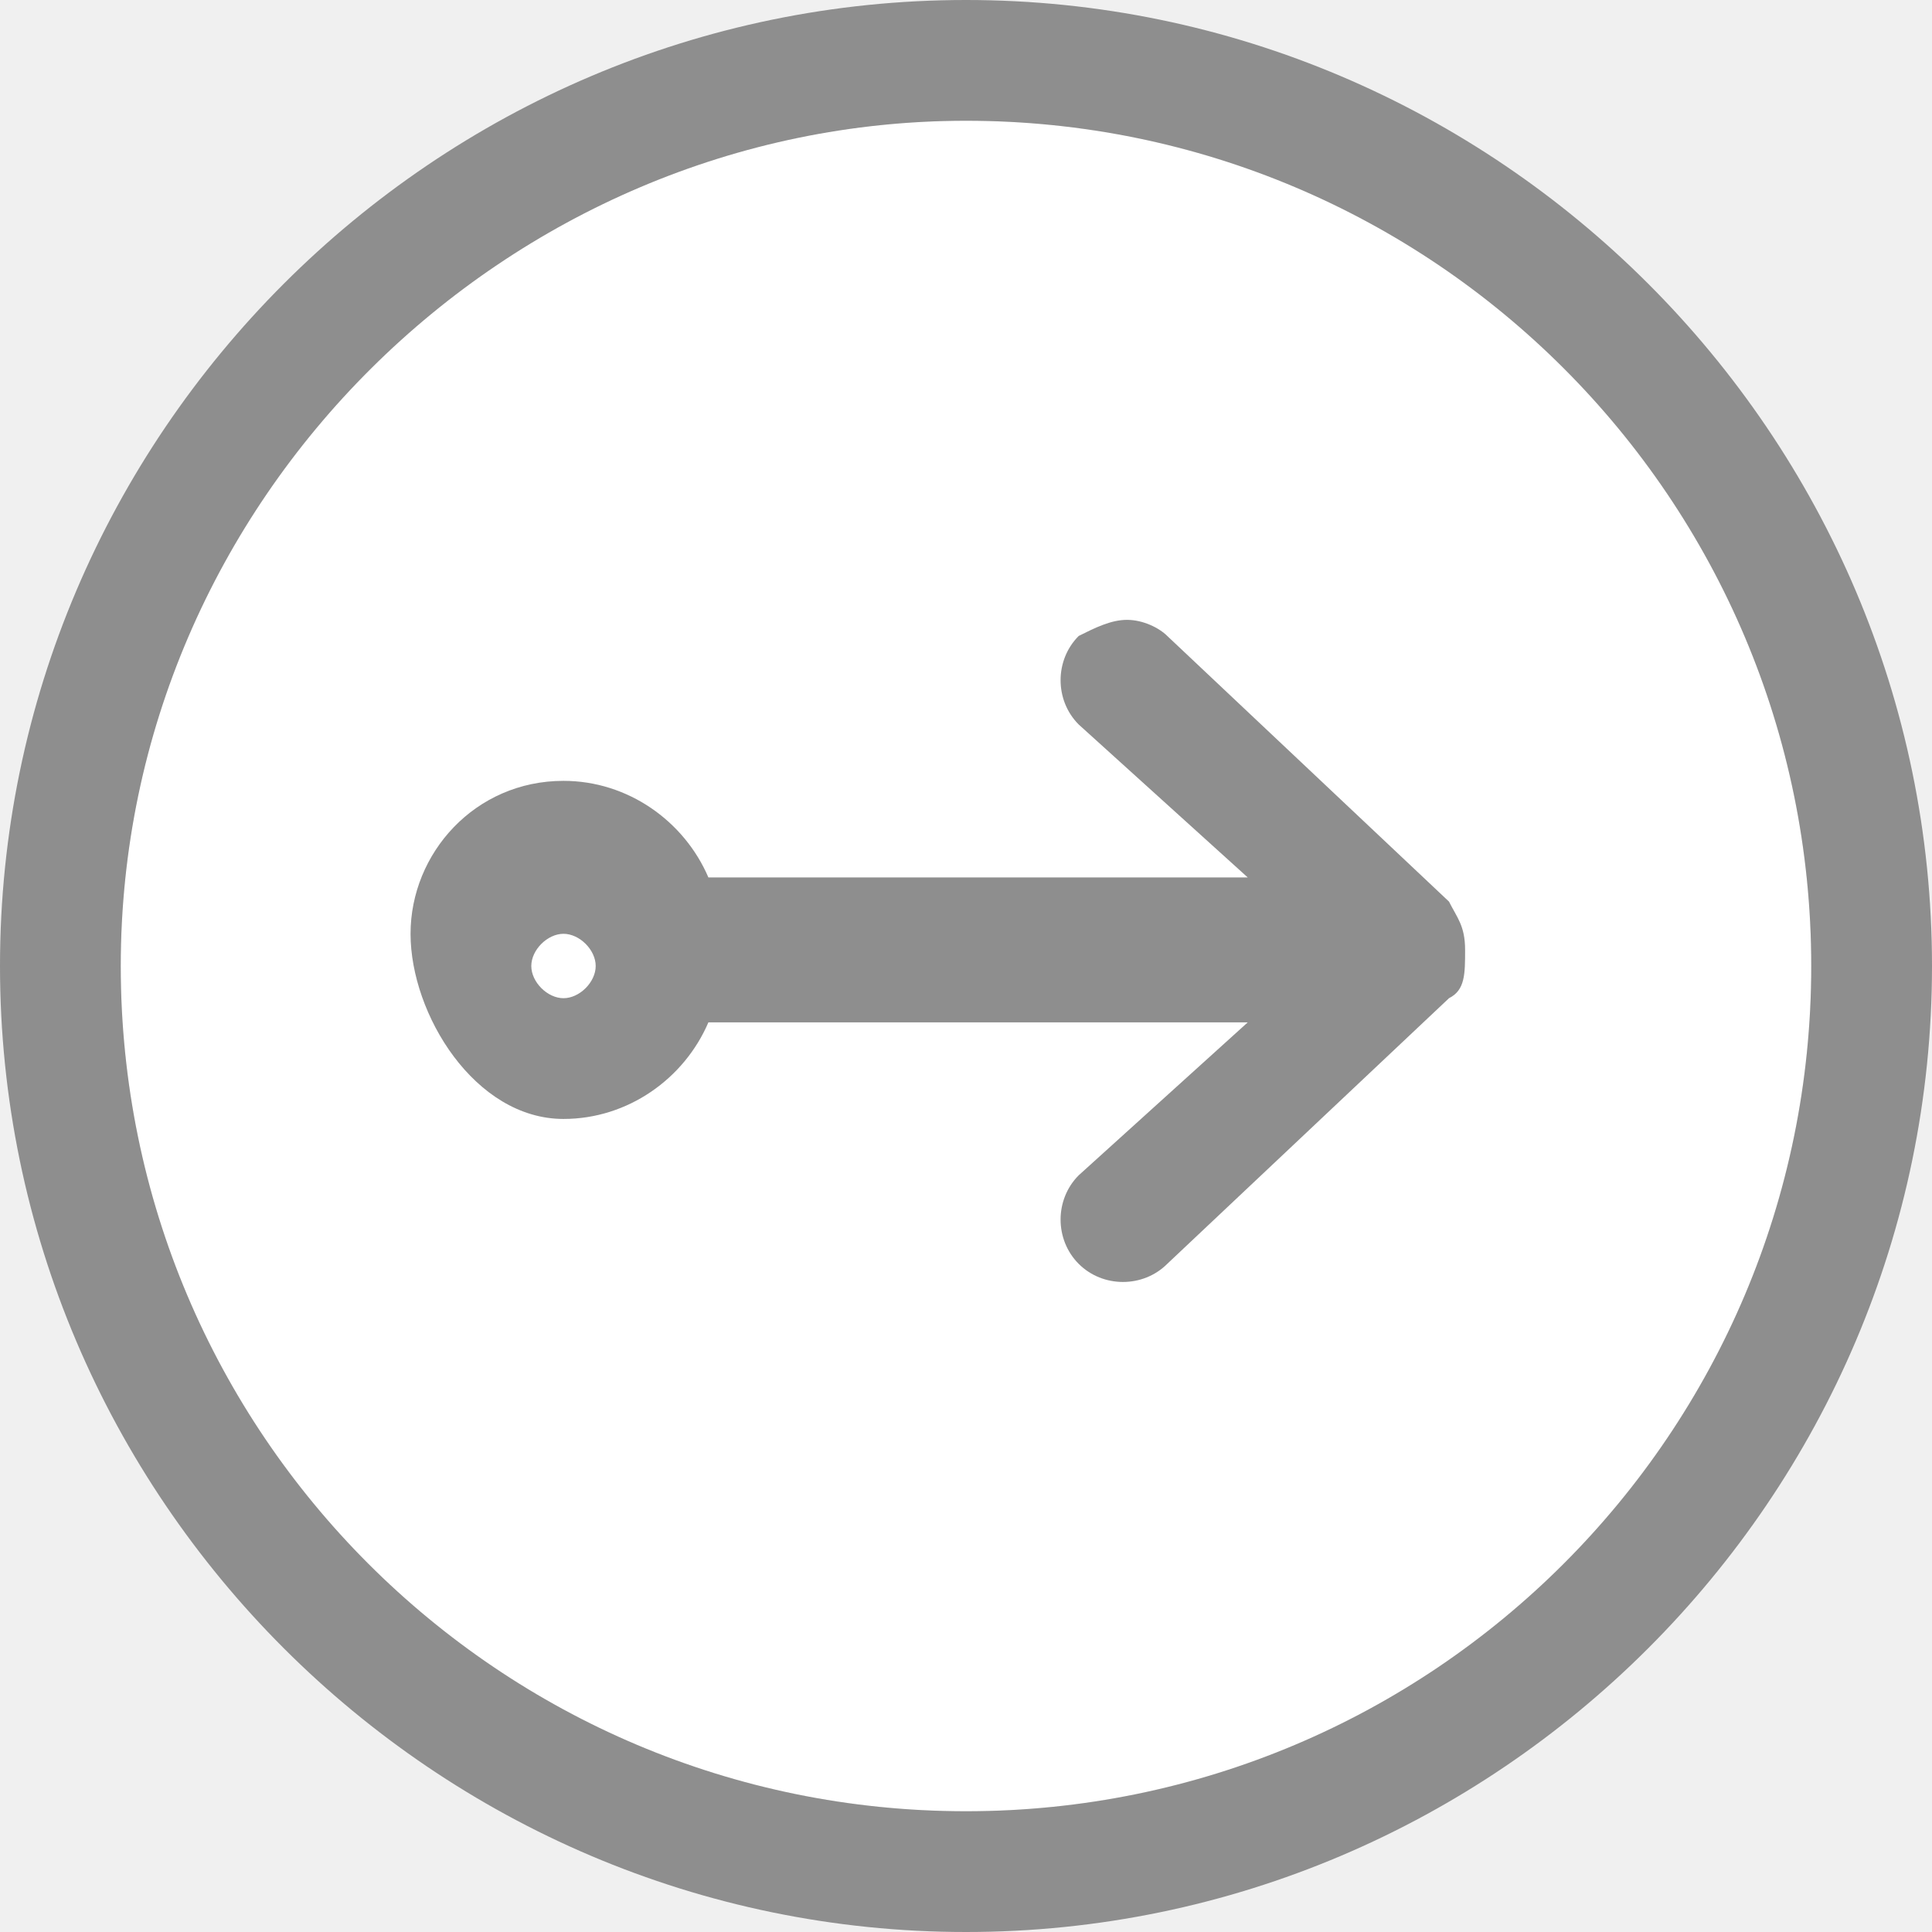
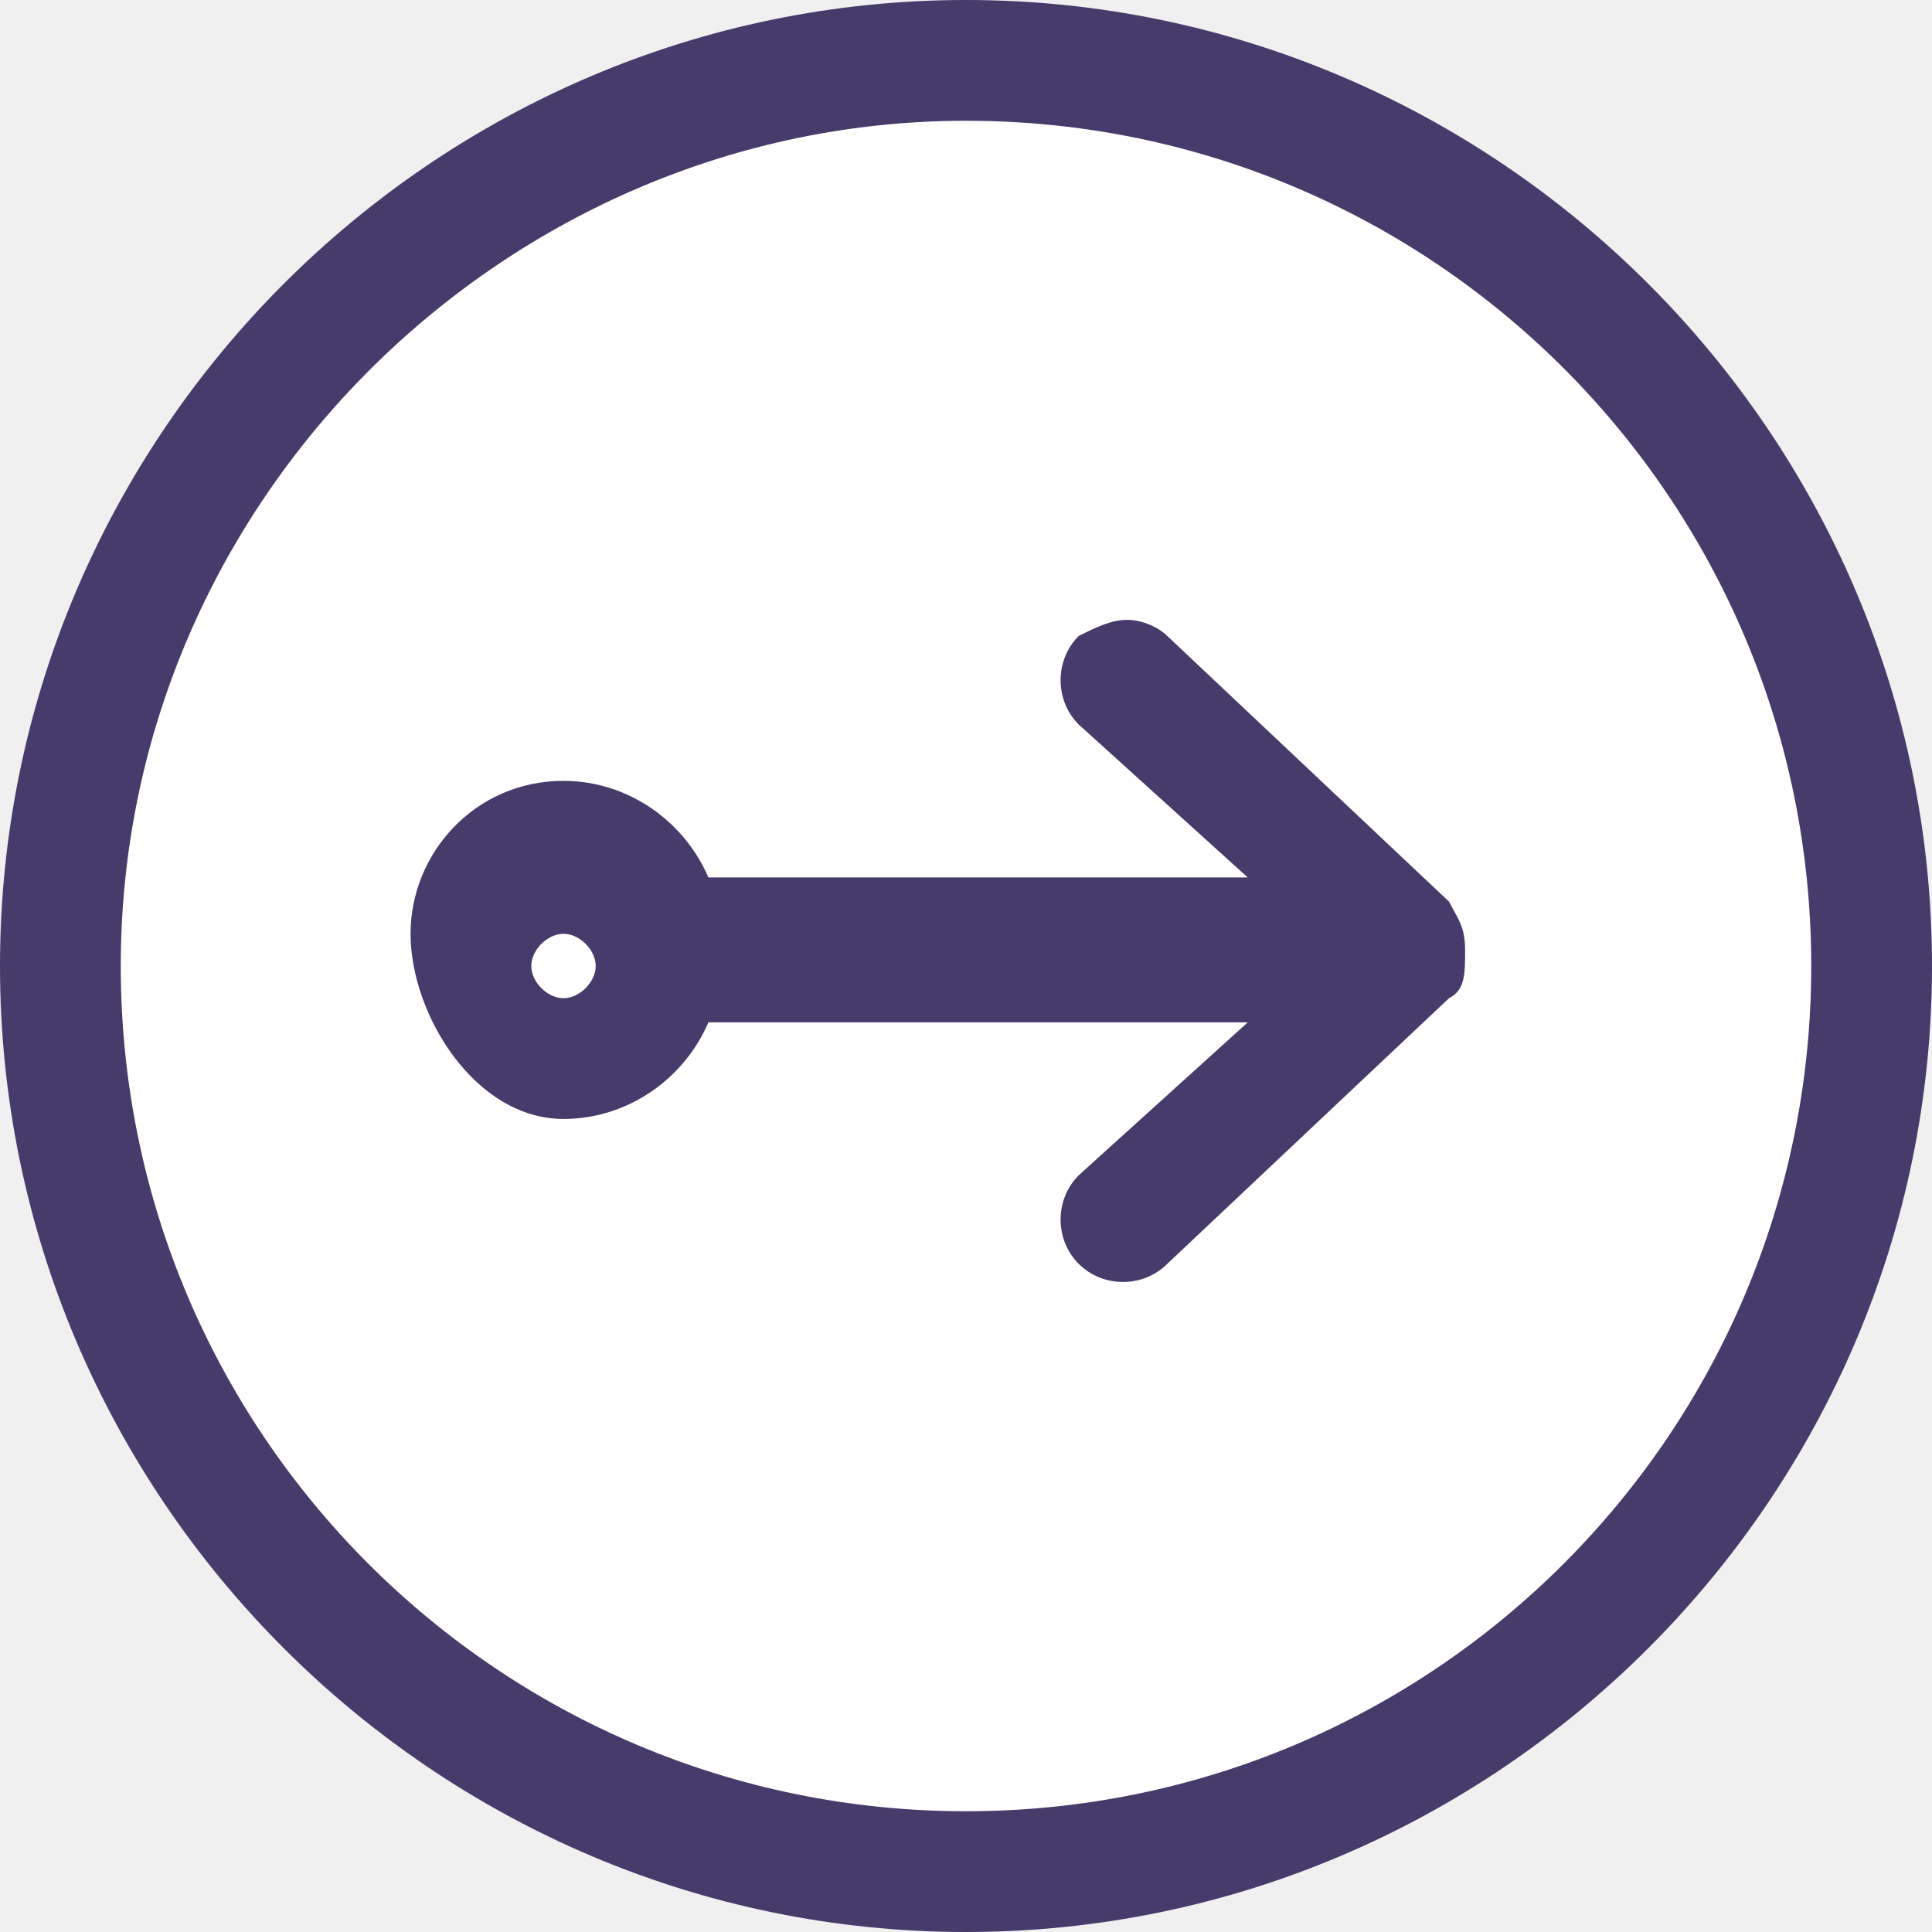
- <svg xmlns="http://www.w3.org/2000/svg" version="1.1" id="Capa_1" x="0px" y="0px" viewBox="-49.3 557.3 24 24" style="enable-background:new -49.3 557.3 24 24;" xml:space="preserve">
+ <svg xmlns="http://www.w3.org/2000/svg" version="1.1" id="Capa_1" x="0px" y="0px" viewBox="0 0 24 24" style="enable-background:new 0 0 24 24;" xml:space="preserve">
  <style type="text/css">
	.st0{fill:#FFFFFF;}
- 	.st1{fill:#8E8E8E;}
+ 	.st1{fill:#463B6B;}
</style>
-   <circle class="st0" cx="-37.3" cy="569.3" r="10.5" />
+   <circle class="st0" cx="12" cy="12" r="10.5" />
  <g>
-     <path class="st1" d="M-37.3,581.3c6.6,0,12-5.4,12-12s-5.4-12-12-12s-12,5.4-12,12S-43.9,581.3-37.3,581.3z M-37.3,558.8   c5.8,0,10.5,4.7,10.5,10.5s-4.7,10.5-10.5,10.5s-10.5-4.7-10.5-10.5S-43,558.8-37.3,558.8z" />
-     <path class="st1" d="M-42.3,571.2c0.8,0,1.5-0.5,1.8-1.2h6.7l-2.1,1.9c-0.3,0.3-0.3,0.8,0,1.1c0.3,0.3,0.8,0.3,1.1,0l3.5-3.3   c0.2-0.1,0.2-0.3,0.2-0.6s-0.1-0.4-0.2-0.6l-3.5-3.3c-0.1-0.1-0.3-0.2-0.5-0.2c-0.2,0-0.4,0.1-0.6,0.2c-0.3,0.3-0.3,0.8,0,1.1   l2.1,1.9h-6.7c-0.3-0.7-1-1.2-1.8-1.2c-1.1,0-1.9,0.9-1.9,1.9S-43.4,571.2-42.3,571.2z M-42.3,568.9c0.2,0,0.4,0.2,0.4,0.4   s-0.2,0.4-0.4,0.4c-0.2,0-0.4-0.2-0.4-0.4S-42.5,568.9-42.3,568.9z" />
+     <path class="st1" d="M12,24c6.6,0,12-5.4,12-12S18.6,0,12,0S0,5.4,0,12S5.4,24,12,24z M12,1.5c5.8,0,10.5,4.7,10.5,10.5   S17.8,22.5,12,22.5S1.5,17.8,1.5,12S6.3,1.5,12,1.5z" />
+     <path class="st1" d="M7,13.9c0.8,0,1.5-0.5,1.8-1.2h6.7l-2.1,1.9c-0.3,0.3-0.3,0.8,0,1.1s0.8,0.3,1.1,0l3.5-3.3   c0.2-0.1,0.2-0.3,0.2-0.6s-0.1-0.4-0.2-0.6l-3.5-3.3c-0.1-0.1-0.3-0.2-0.5-0.2s-0.4,0.1-0.6,0.2c-0.3,0.3-0.3,0.8,0,1.1l2.1,1.9   H8.8c-0.3-0.7-1-1.2-1.8-1.2c-1.1,0-1.9,0.9-1.9,1.9S5.9,13.9,7,13.9z M7,11.6c0.2,0,0.4,0.2,0.4,0.4S7.2,12.4,7,12.4   S6.6,12.2,6.6,12S6.8,11.6,7,11.6z" />
  </g>
</svg>
